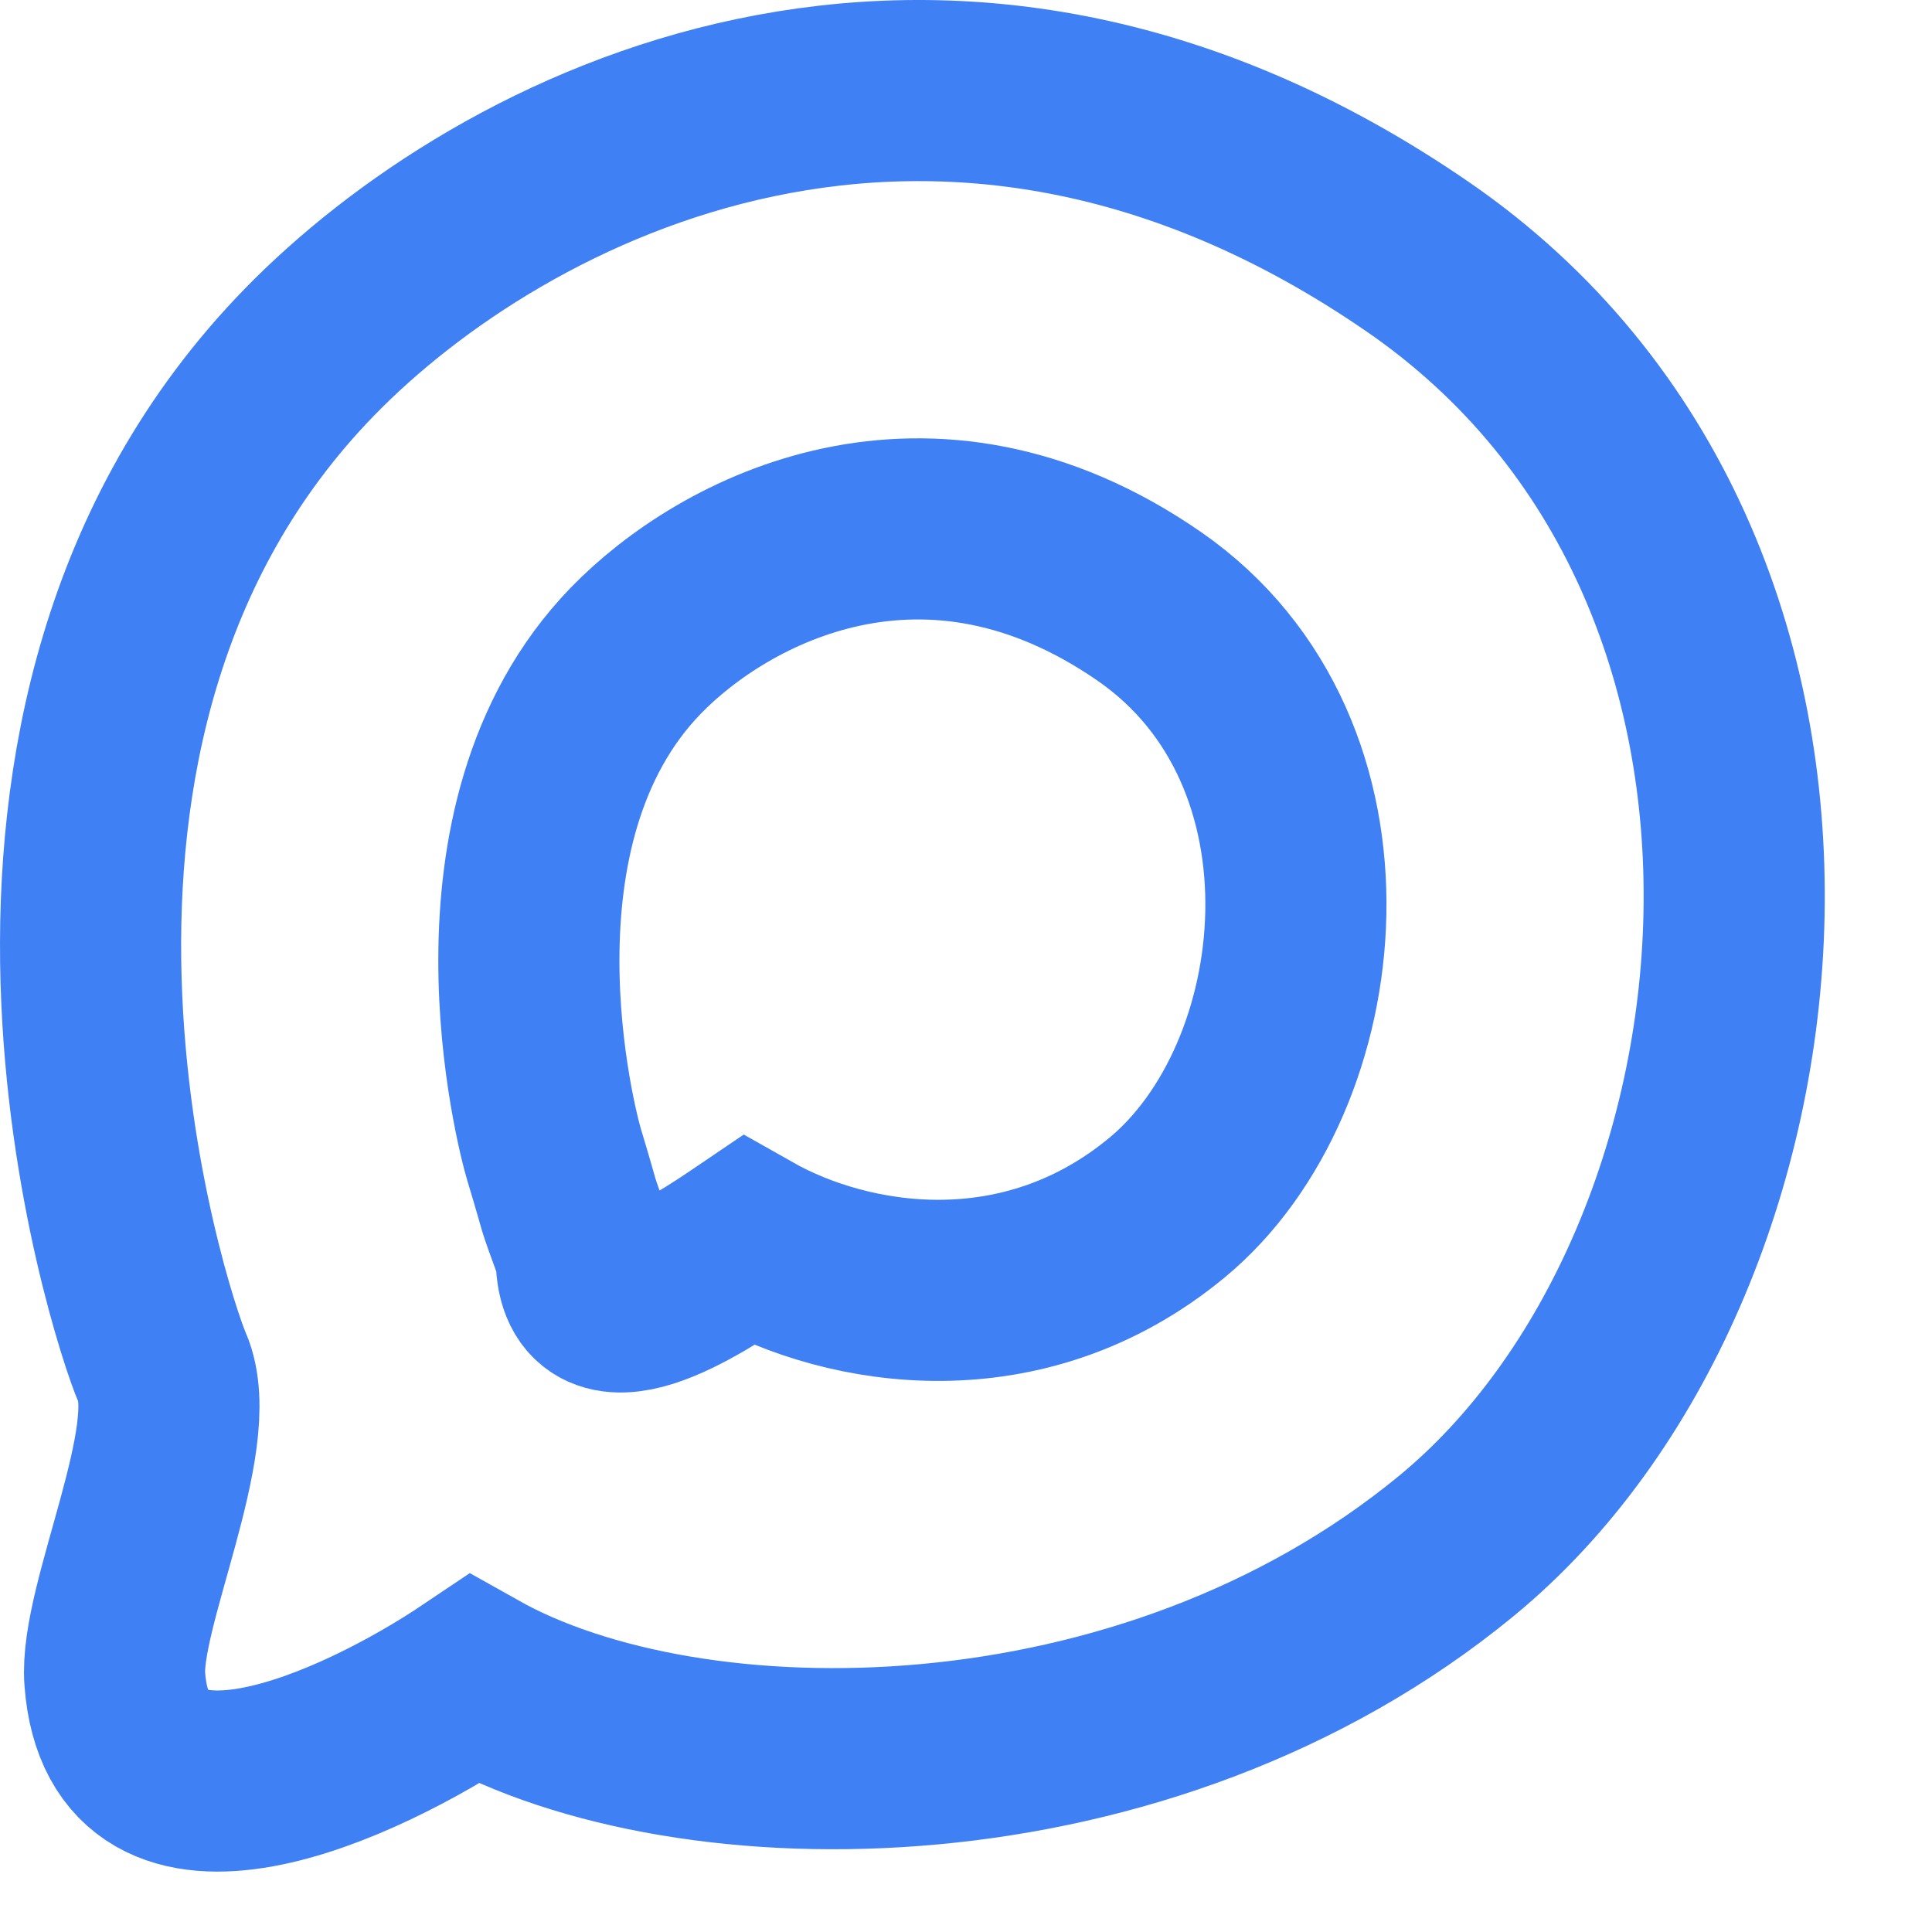
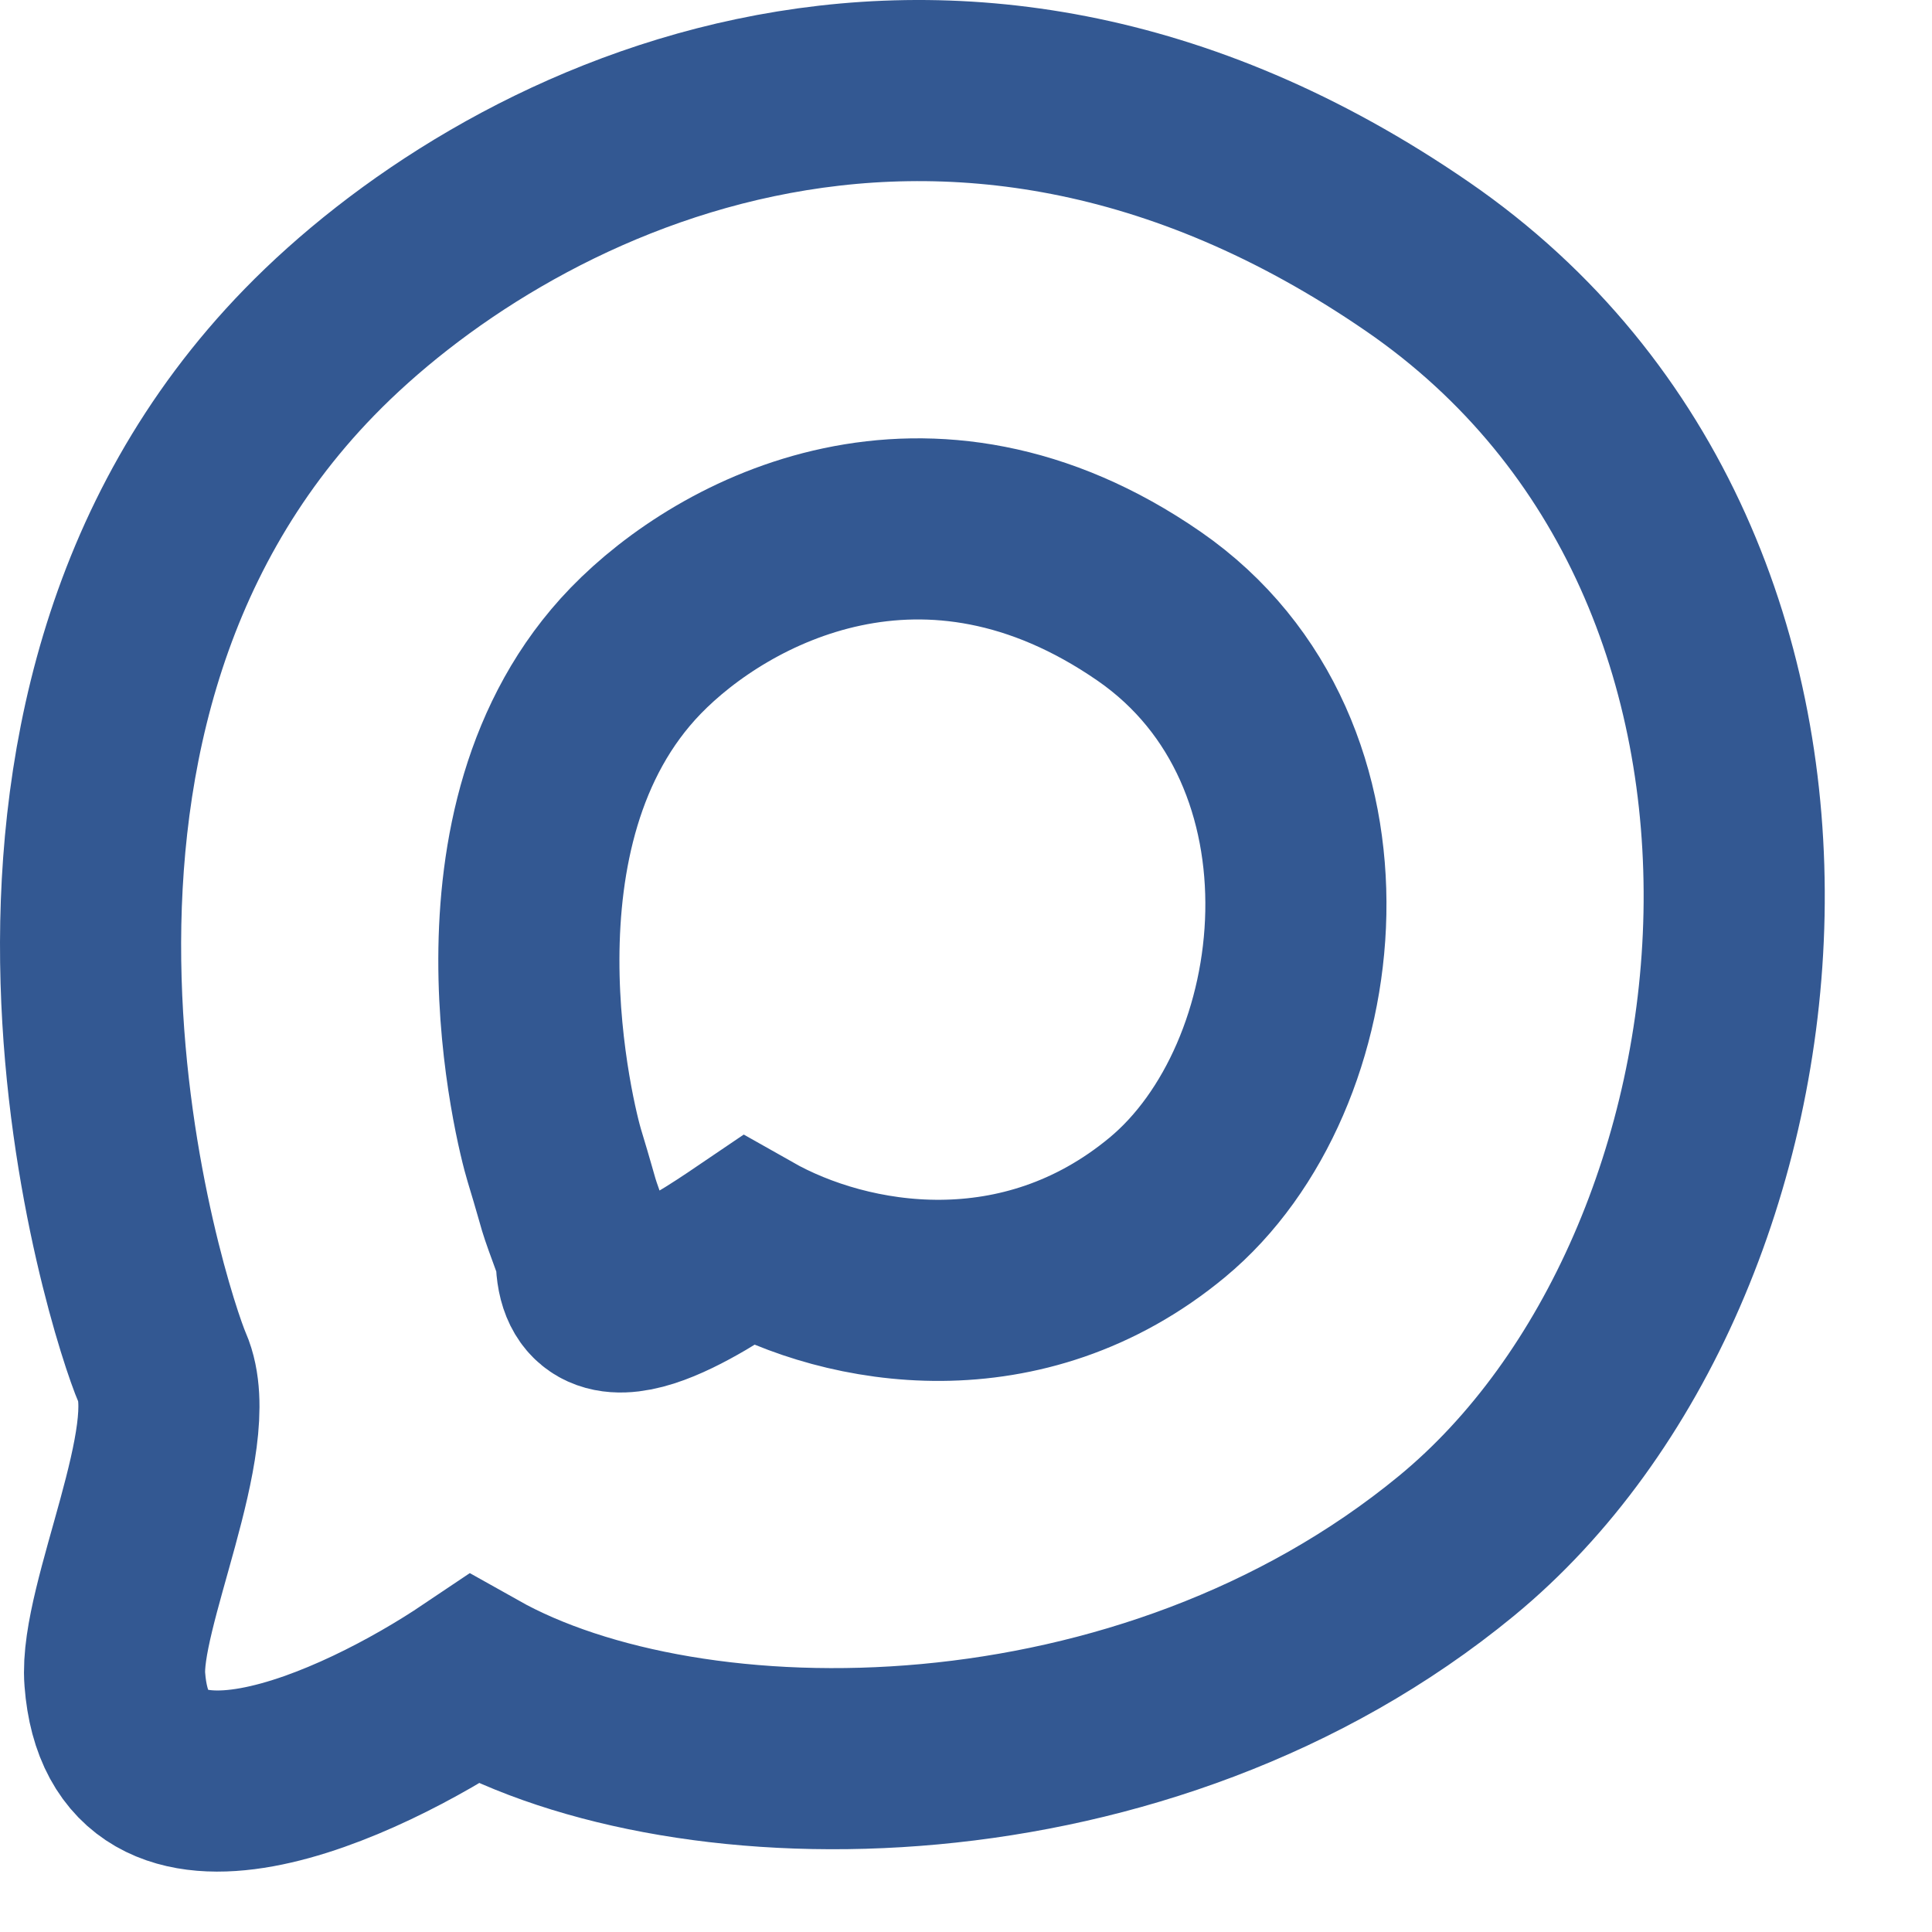
<svg xmlns="http://www.w3.org/2000/svg" width="16" height="16" viewBox="0 0 16 16" fill="none">
-   <path d="M1.344 11.328C1.595 11.903 0.903 13.309 0.951 13.908C1.066 15.433 2.982 14.543 3.926 13.908C5.718 14.915 9.485 14.922 12.062 12.802C14.858 10.501 15.503 4.714 11.739 2.125C7.775 -0.601 4.138 1.298 2.563 2.916C-0.448 6.008 1.157 10.898 1.344 11.328Z" stroke="#4080F5" stroke-width="1.5" />
-   <path d="M4.59 9.567C4.756 10.114 4.656 9.84 4.856 10.387C4.834 11.186 5.757 10.575 6.195 10.278C7.025 10.748 8.472 10.989 9.666 10C10.962 8.927 11.261 6.228 9.517 5.021C7.679 3.75 5.994 4.636 5.264 5.39C3.869 6.832 4.526 9.358 4.59 9.567Z" stroke="#4080F5" stroke-width="1.5" />
+   <path d="M1.344 11.328C1.595 11.903 0.903 13.309 0.951 13.908C1.066 15.433 2.982 14.543 3.926 13.908C5.718 14.915 9.485 14.922 12.062 12.802C14.858 10.501 15.503 4.714 11.739 2.125C7.775 -0.601 4.138 1.298 2.563 2.916C-0.448 6.008 1.157 10.898 1.344 11.328Z" stroke="#335892" stroke-width="1.5" />
+   <path d="M4.59 9.567C4.756 10.114 4.656 9.84 4.856 10.387C4.834 11.186 5.757 10.575 6.195 10.278C7.025 10.748 8.472 10.989 9.666 10C10.962 8.927 11.261 6.228 9.517 5.021C7.679 3.75 5.994 4.636 5.264 5.39C3.869 6.832 4.526 9.358 4.59 9.567Z" stroke="#335892" stroke-width="1.5" />
</svg>
